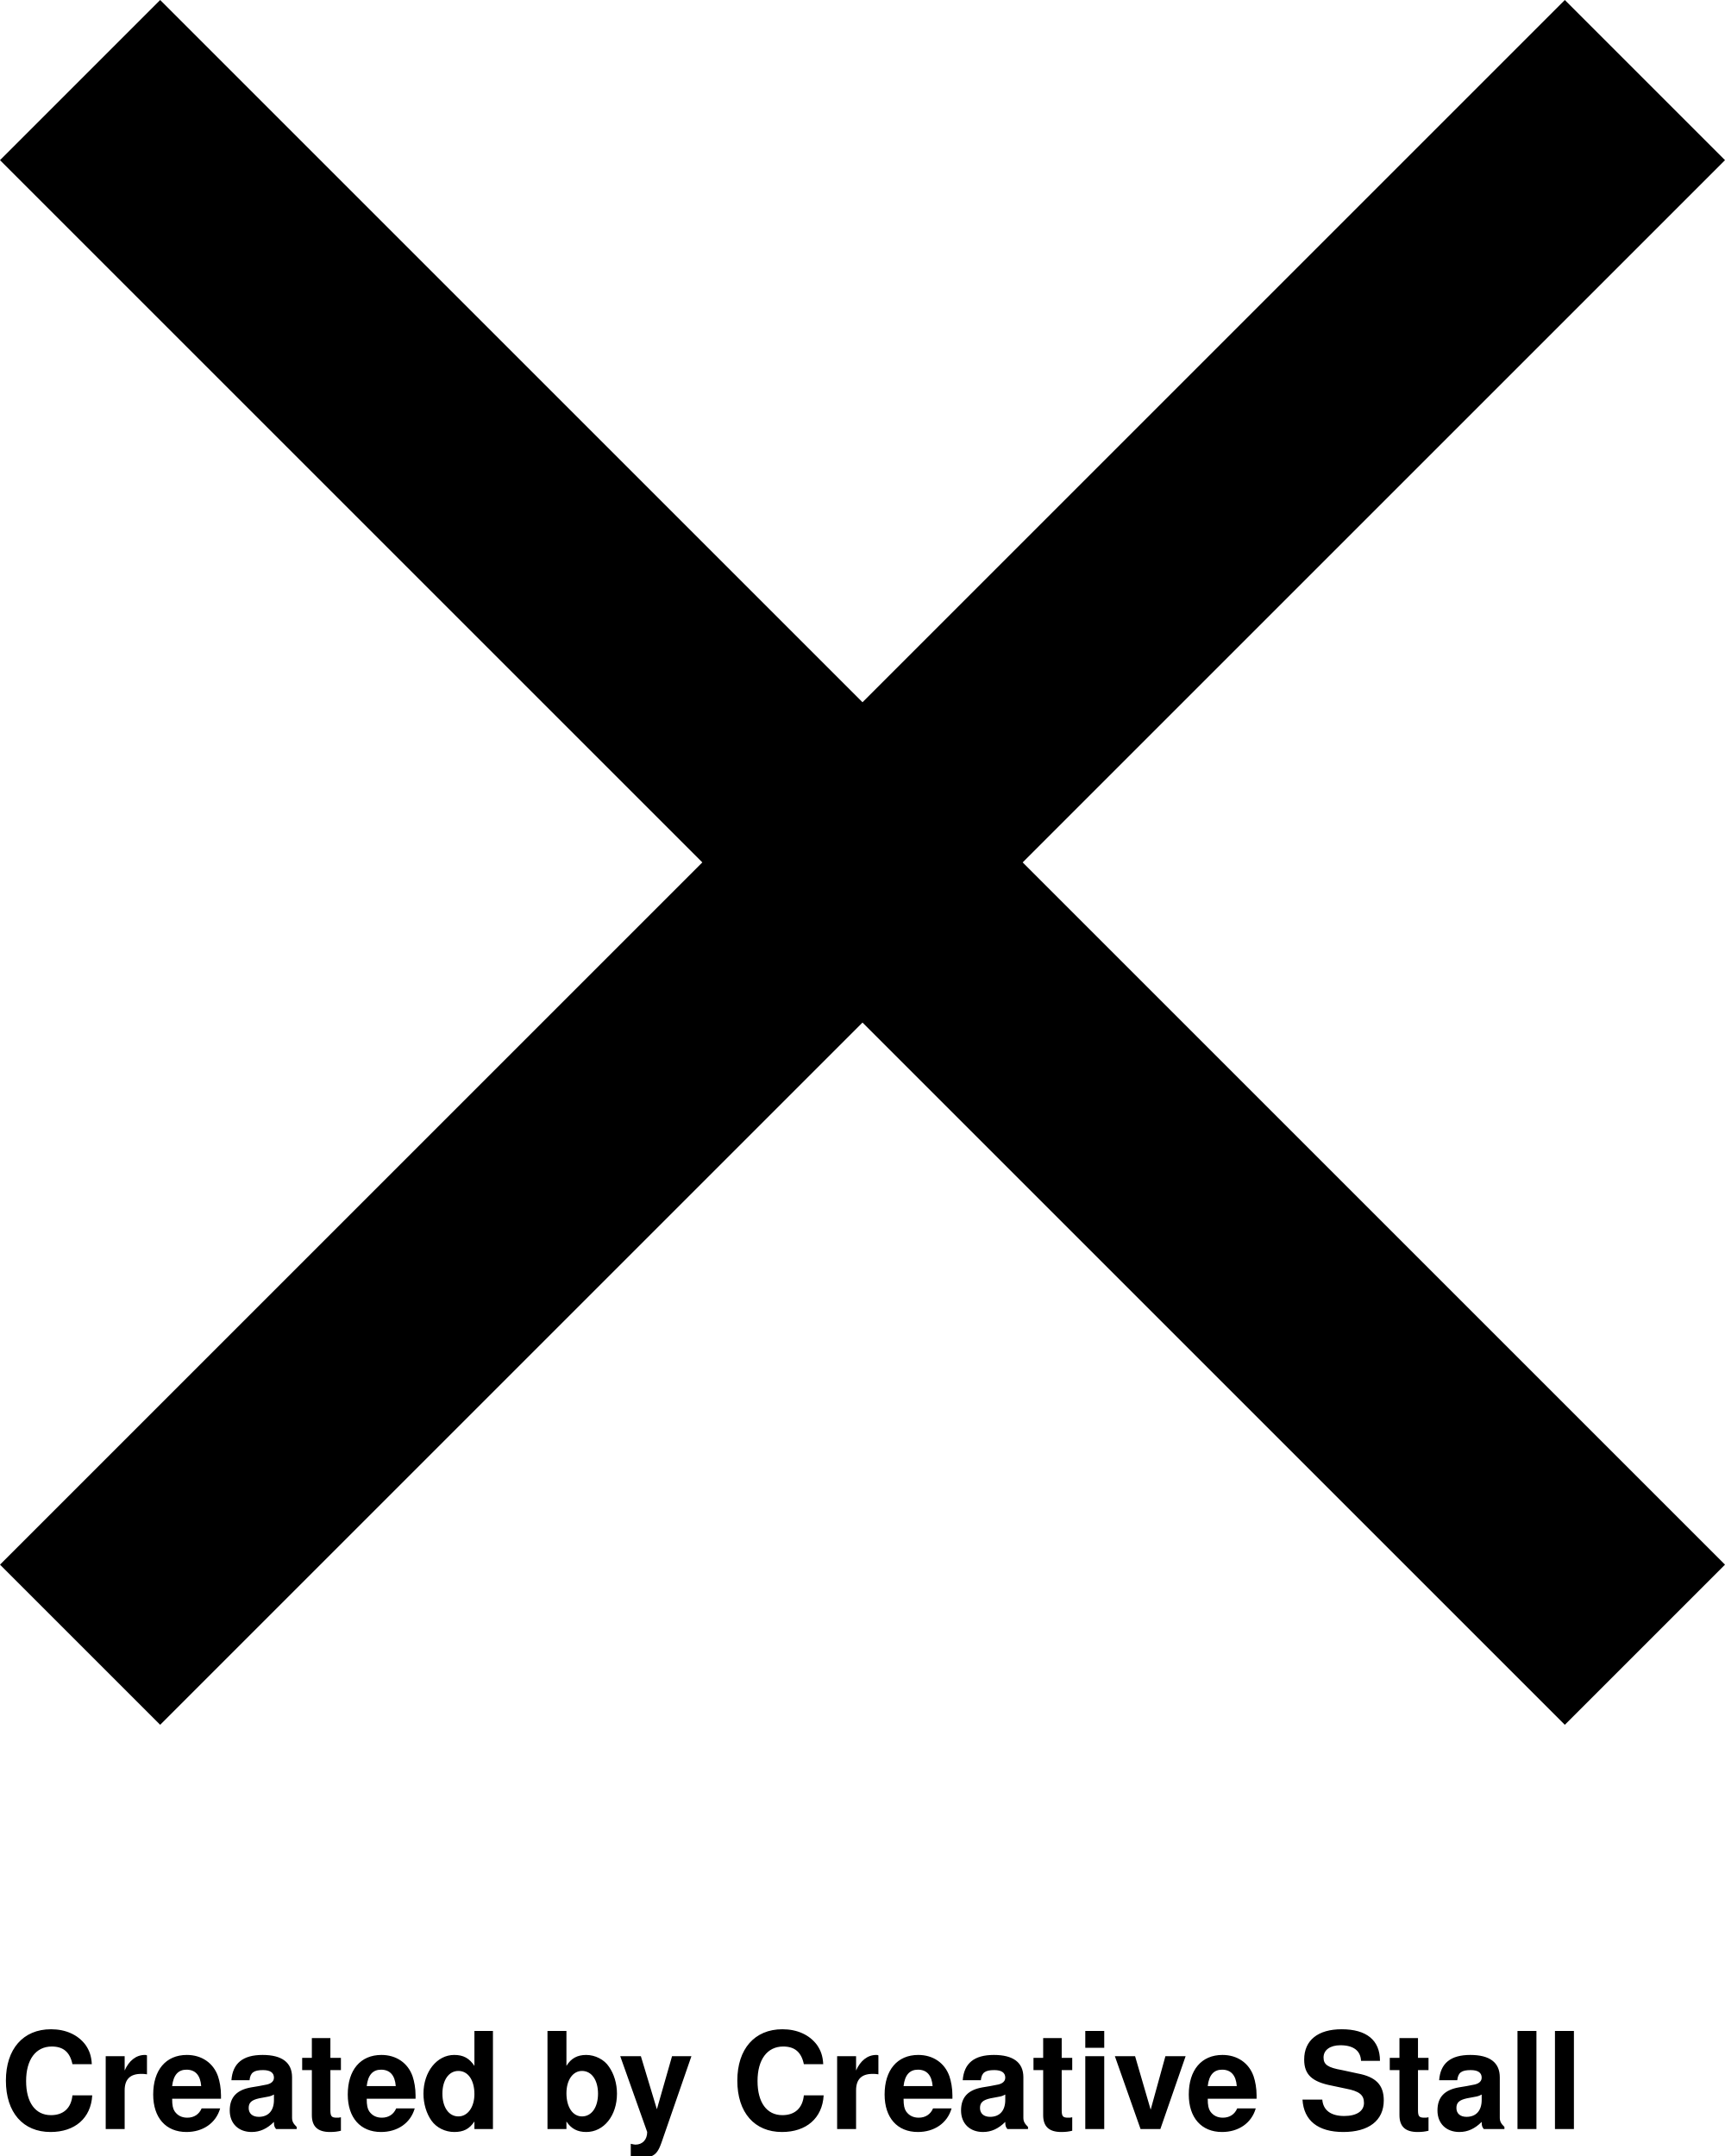
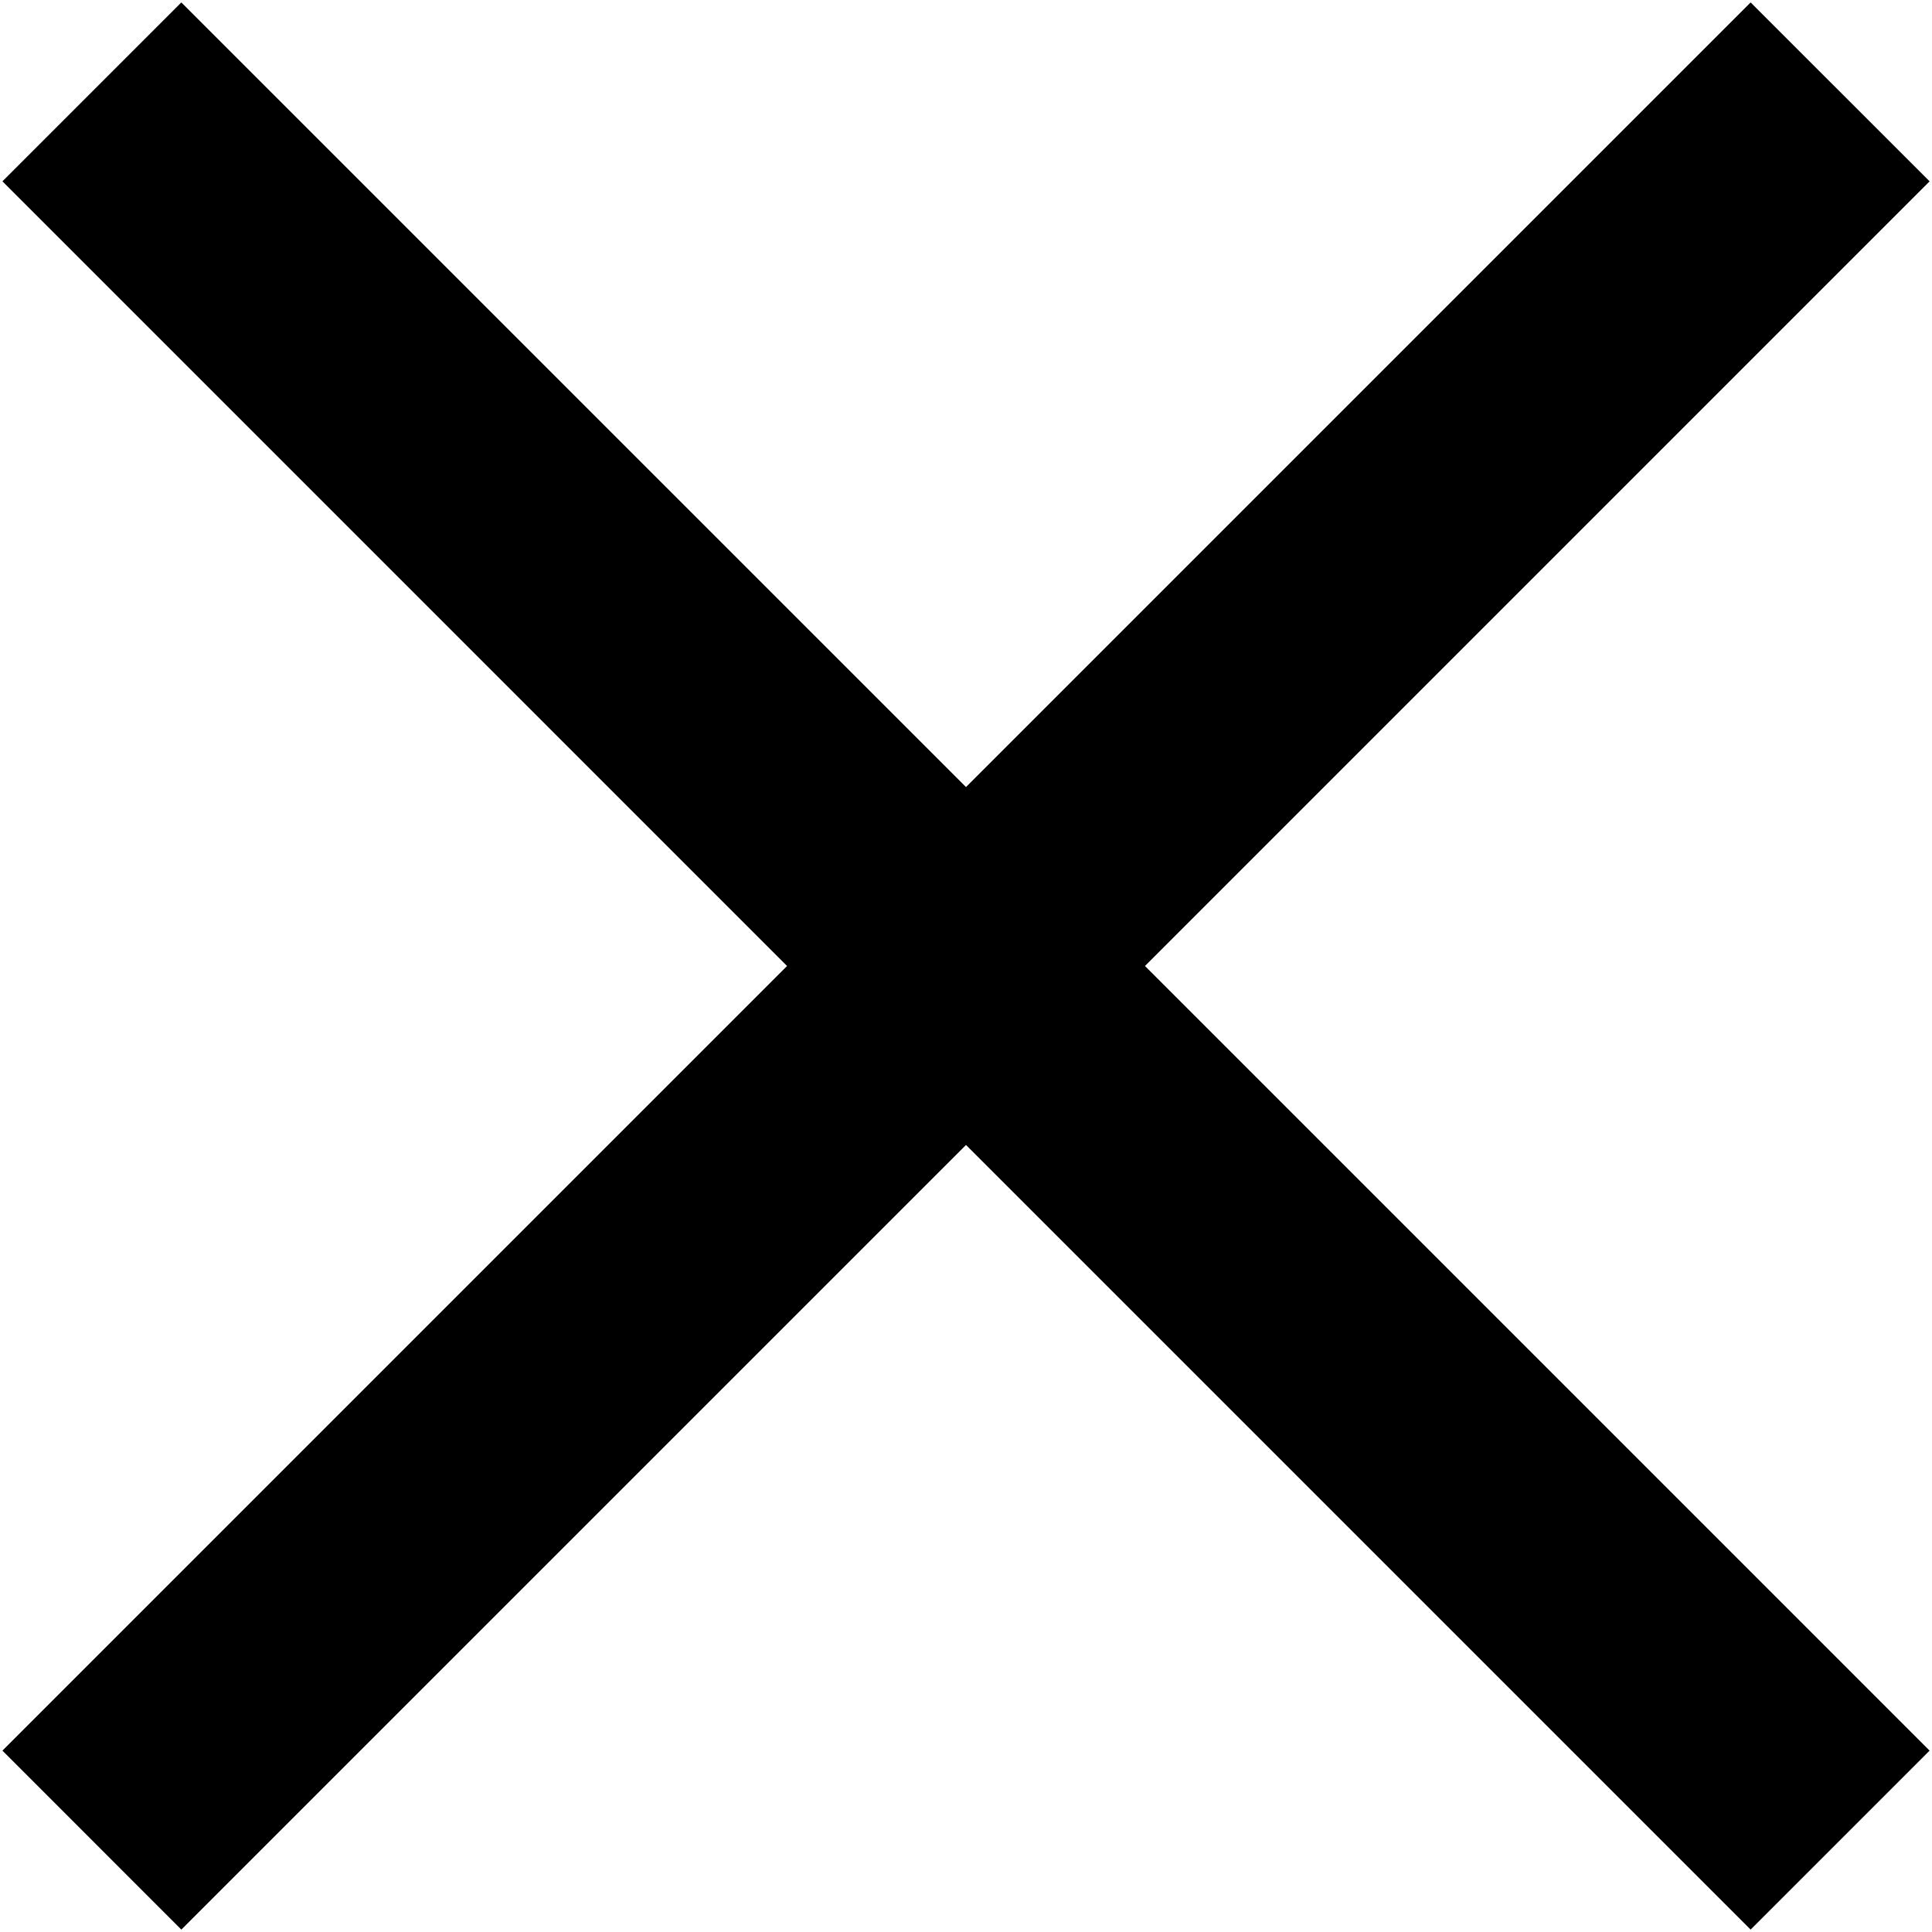
- <svg xmlns="http://www.w3.org/2000/svg" version="1.1" x="0px" y="0px" viewBox="0 0 64 80" enable-background="new 0 0 64 64" xml:space="preserve">
+ <svg xmlns="http://www.w3.org/2000/svg" version="1.1" id="Layer_1" x="0px" y="0px" width="50px" height="50px" viewBox="25 25 50 50" enable-background="new 25 25 50 50" xml:space="preserve">
  <g>
-     <polygon points="64,5.943 58.057,0 32,26.057 5.943,0 0,5.943 26.057,32 0,58.057 5.943,64 32,37.943 58.057,64 64,58.057    37.943,32  " />
+     <polygon points="74.938,29.693 70.306,25.063 50,45.369 29.693,25.063 25.063,29.693 45.369,50 25.063,70.306 29.693,74.938    50,54.632 70.306,74.938 74.938,70.306 54.632,50  " />
  </g>
-   <text x="0" y="79" fill="#000000" font-size="5px" font-weight="bold" font-family="'Helvetica Neue', Helvetica, Arial-Unicode, Arial, Sans-serif">Created by Creative Stall</text>
-   <text x="0" y="84" fill="#000000" font-size="5px" font-weight="bold" font-family="'Helvetica Neue', Helvetica, Arial-Unicode, Arial, Sans-serif">from the Noun Project</text>
</svg>
